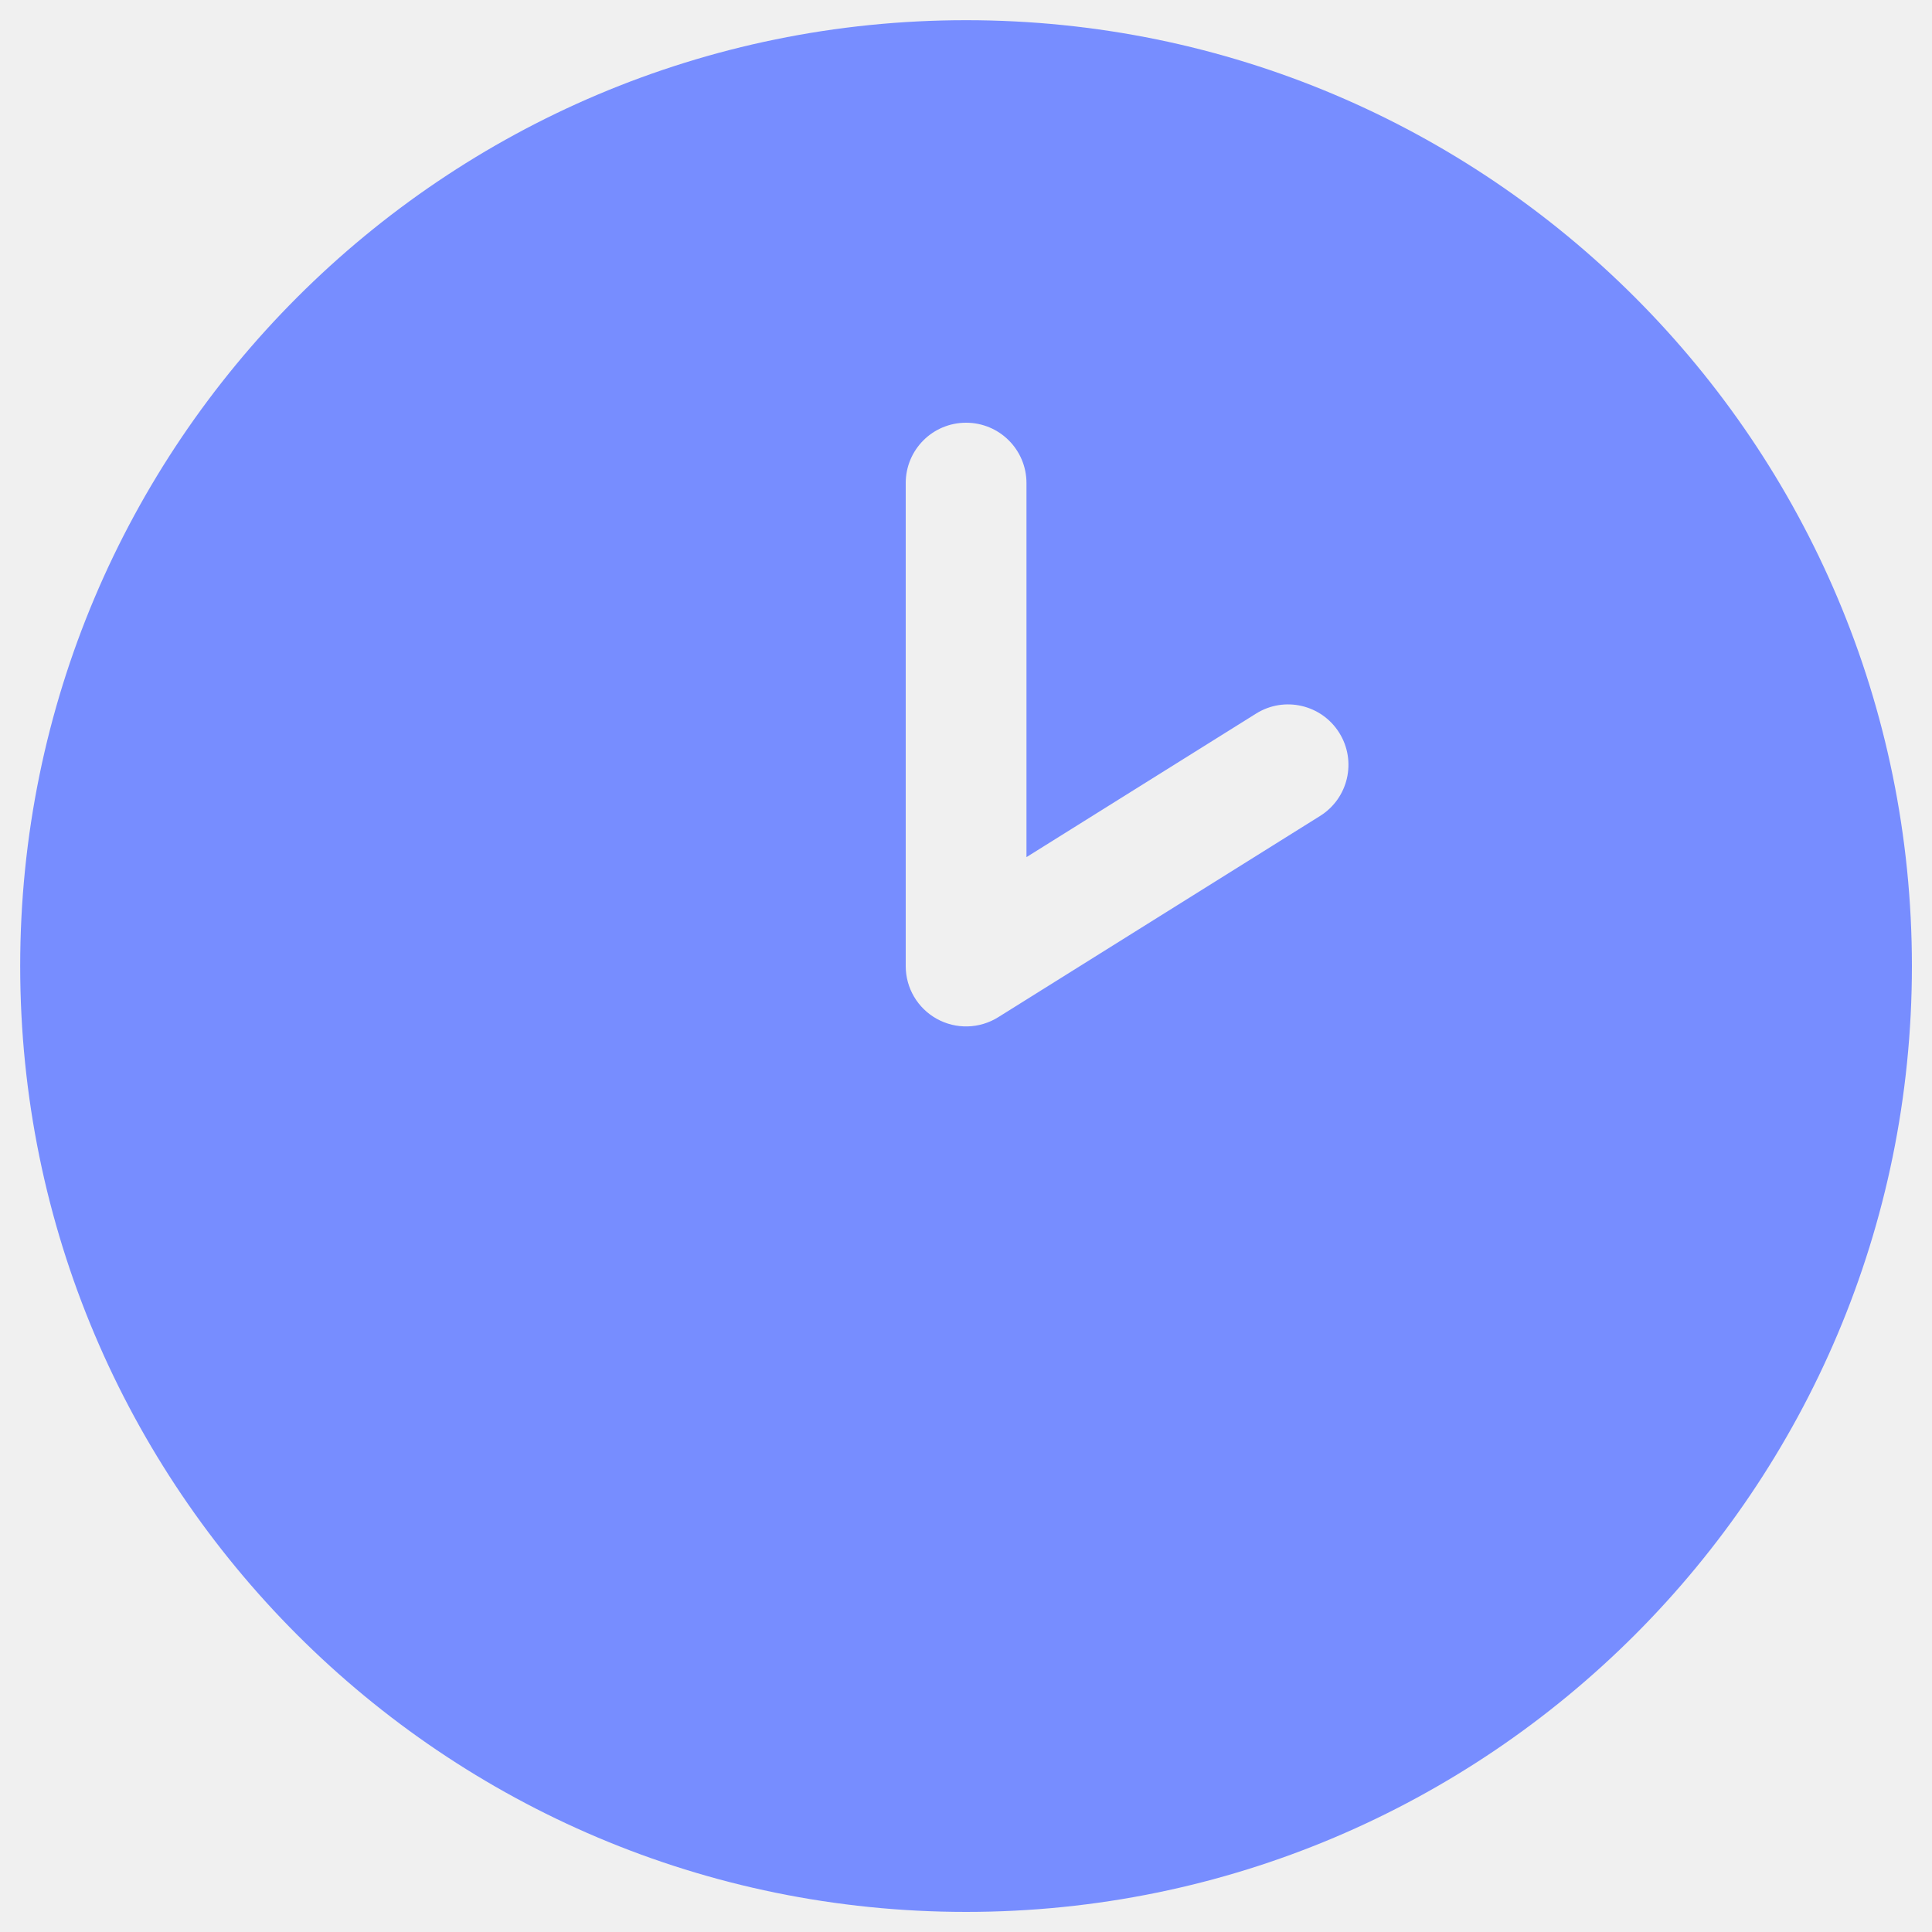
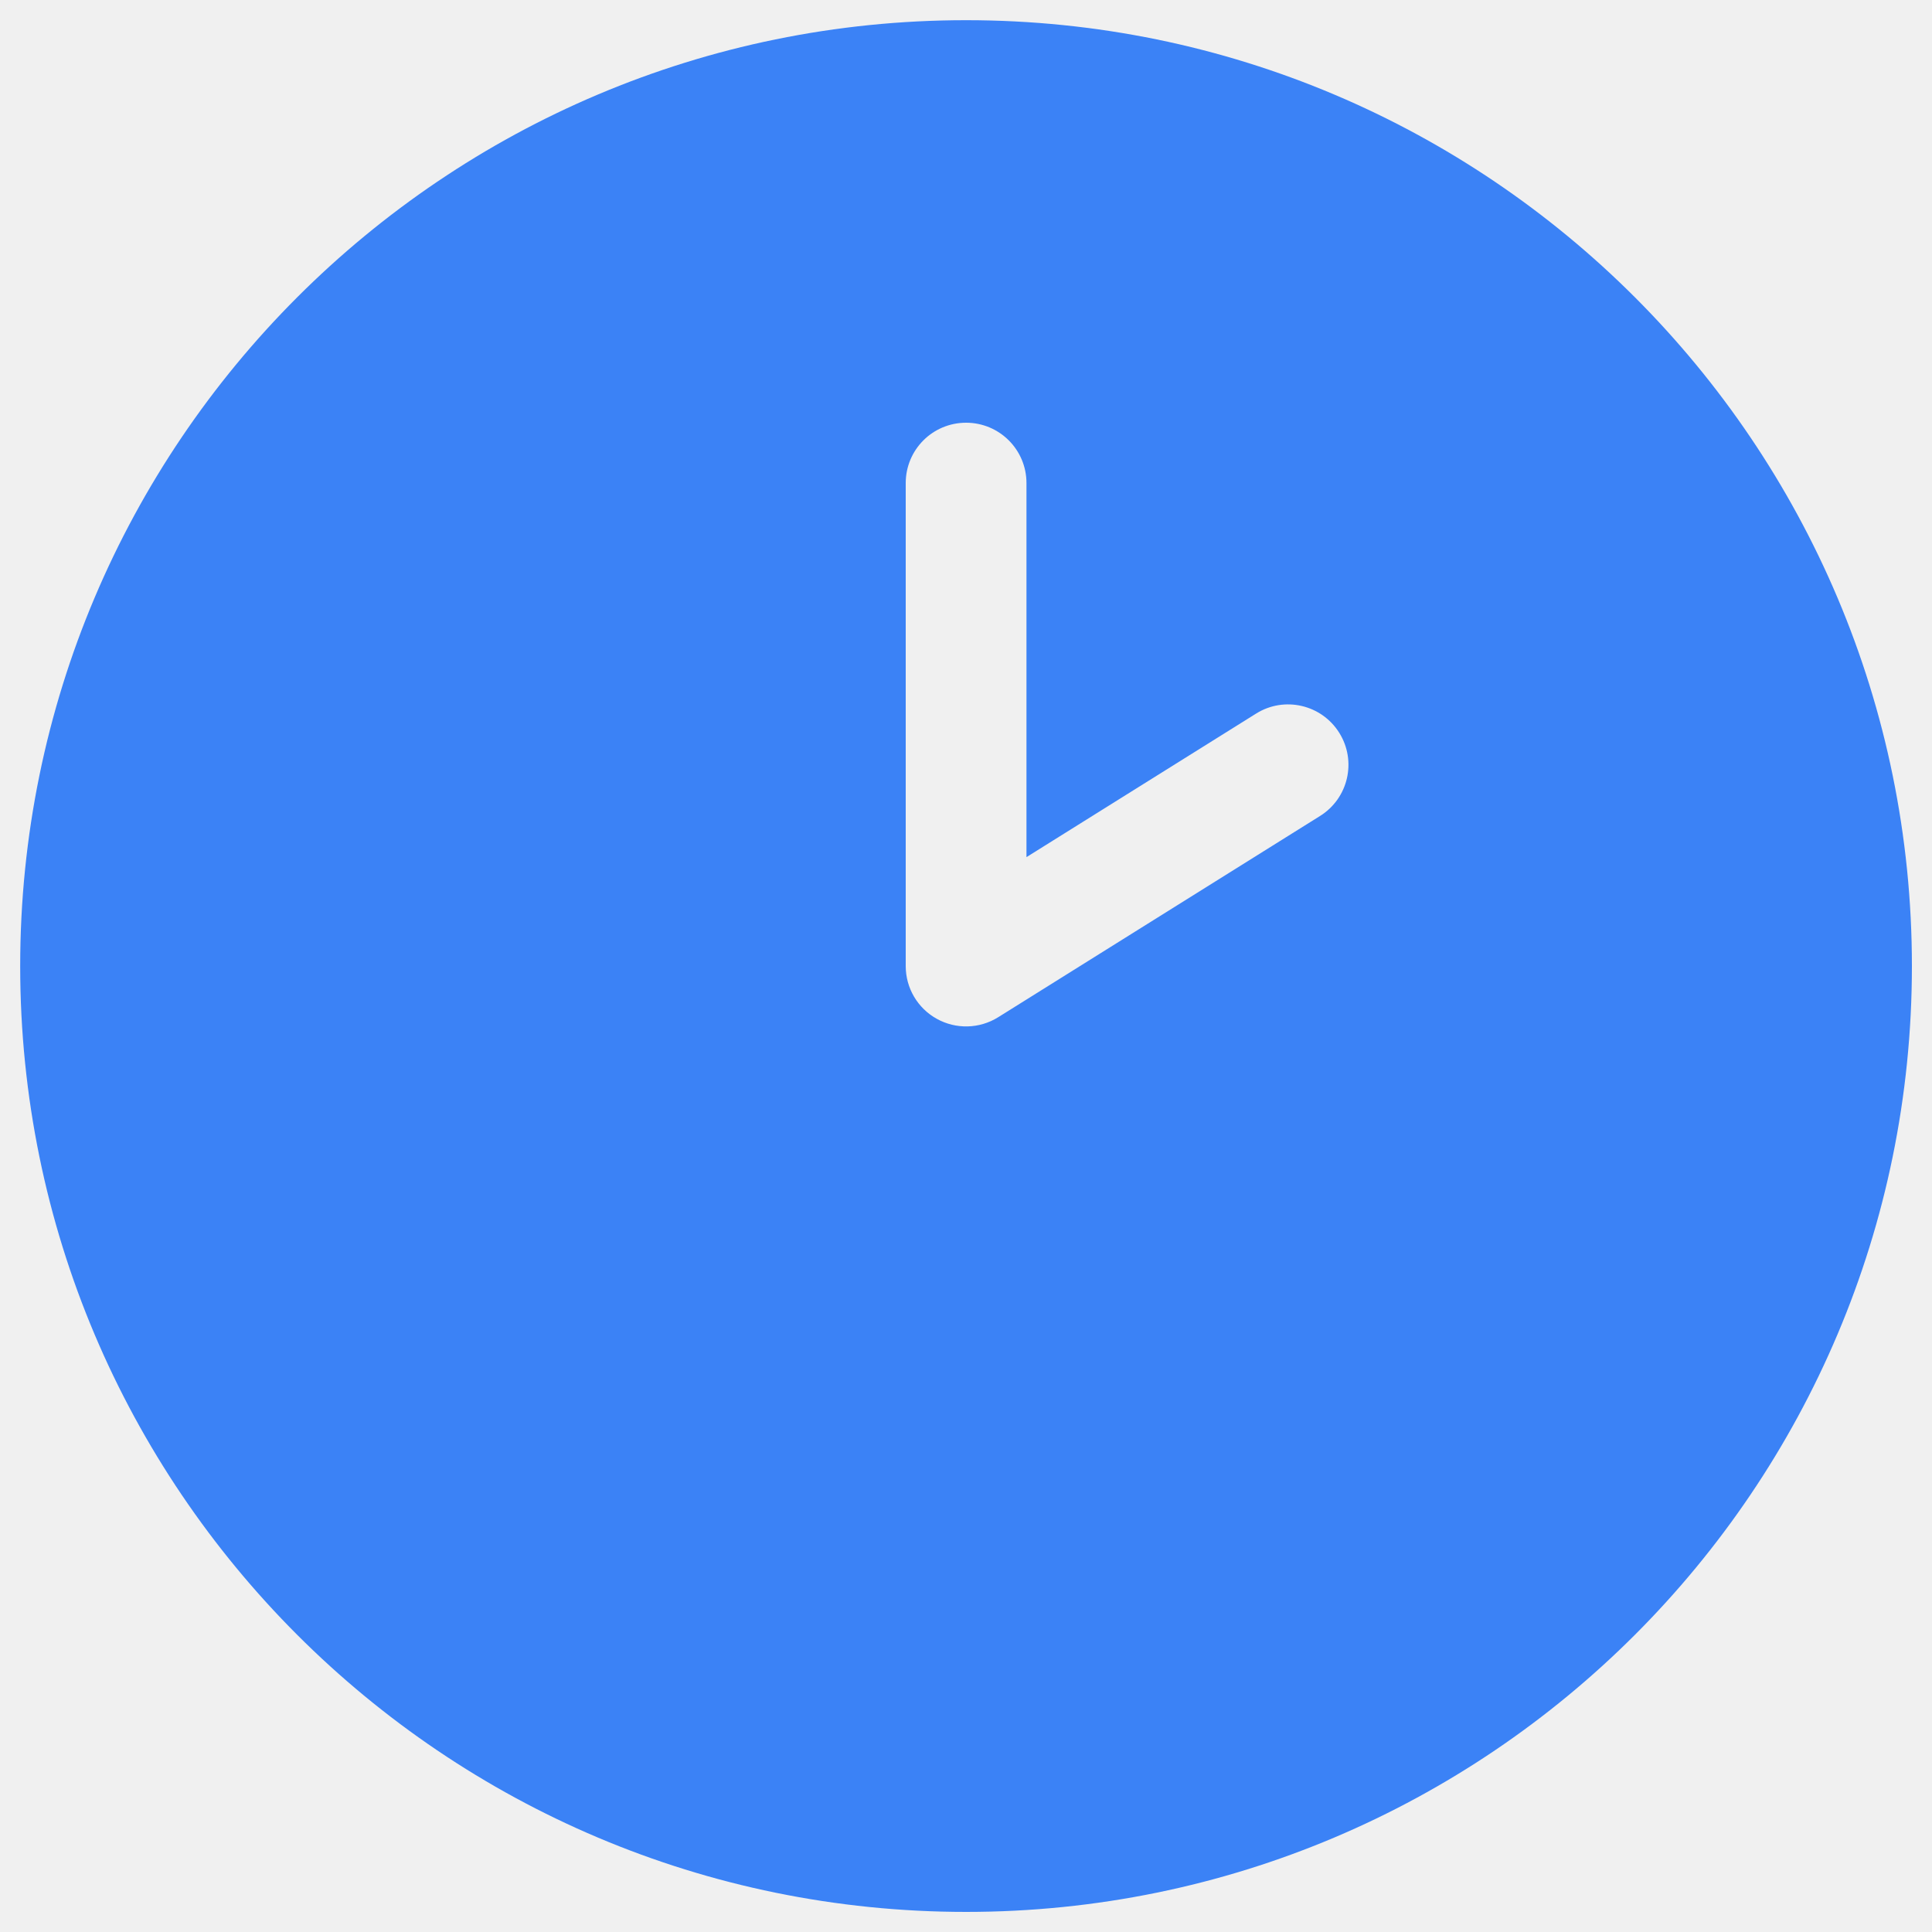
<svg xmlns="http://www.w3.org/2000/svg" width="20" height="20" viewBox="0 0 20 20" fill="none">
  <g clip-path="url(#clip0_19181_28487)">
-     <path fill-rule="evenodd" clip-rule="evenodd" d="M0.209 10.001C0.209 4.593 4.593 0.209 10.001 0.209C15.408 0.209 19.792 4.593 19.792 10.001C19.792 15.408 15.408 19.792 10.001 19.792C4.593 19.792 0.209 15.408 0.209 10.001ZM10.626 5.001C10.626 4.655 10.346 4.376 10.001 4.376C9.655 4.376 9.376 4.655 9.376 5.001V10.001C9.376 10.228 9.499 10.437 9.698 10.547C9.896 10.657 10.139 10.651 10.332 10.531L13.665 8.447C13.958 8.264 14.047 7.879 13.864 7.586C13.681 7.293 13.295 7.204 13.003 7.387L10.626 8.873V5.001Z" fill="#778DFF" />
+     <path fill-rule="evenodd" clip-rule="evenodd" d="M0.209 10.001C0.209 4.593 4.593 0.209 10.001 0.209C15.408 0.209 19.792 4.593 19.792 10.001C19.792 15.408 15.408 19.792 10.001 19.792C4.593 19.792 0.209 15.408 0.209 10.001ZM10.626 5.001C10.626 4.655 10.346 4.376 10.001 4.376C9.655 4.376 9.376 4.655 9.376 5.001V10.001C9.376 10.228 9.499 10.437 9.698 10.547C9.896 10.657 10.139 10.651 10.332 10.531L13.665 8.447C13.958 8.264 14.047 7.879 13.864 7.586C13.681 7.293 13.295 7.204 13.003 7.387L10.626 8.873V5.001Z" fill="#3b82f6" />
  </g>
  <defs>
    <clipPath id="clip0_19181_28487">
      <rect width="20" height="20" fill="white" />
    </clipPath>
  </defs>
</svg>
